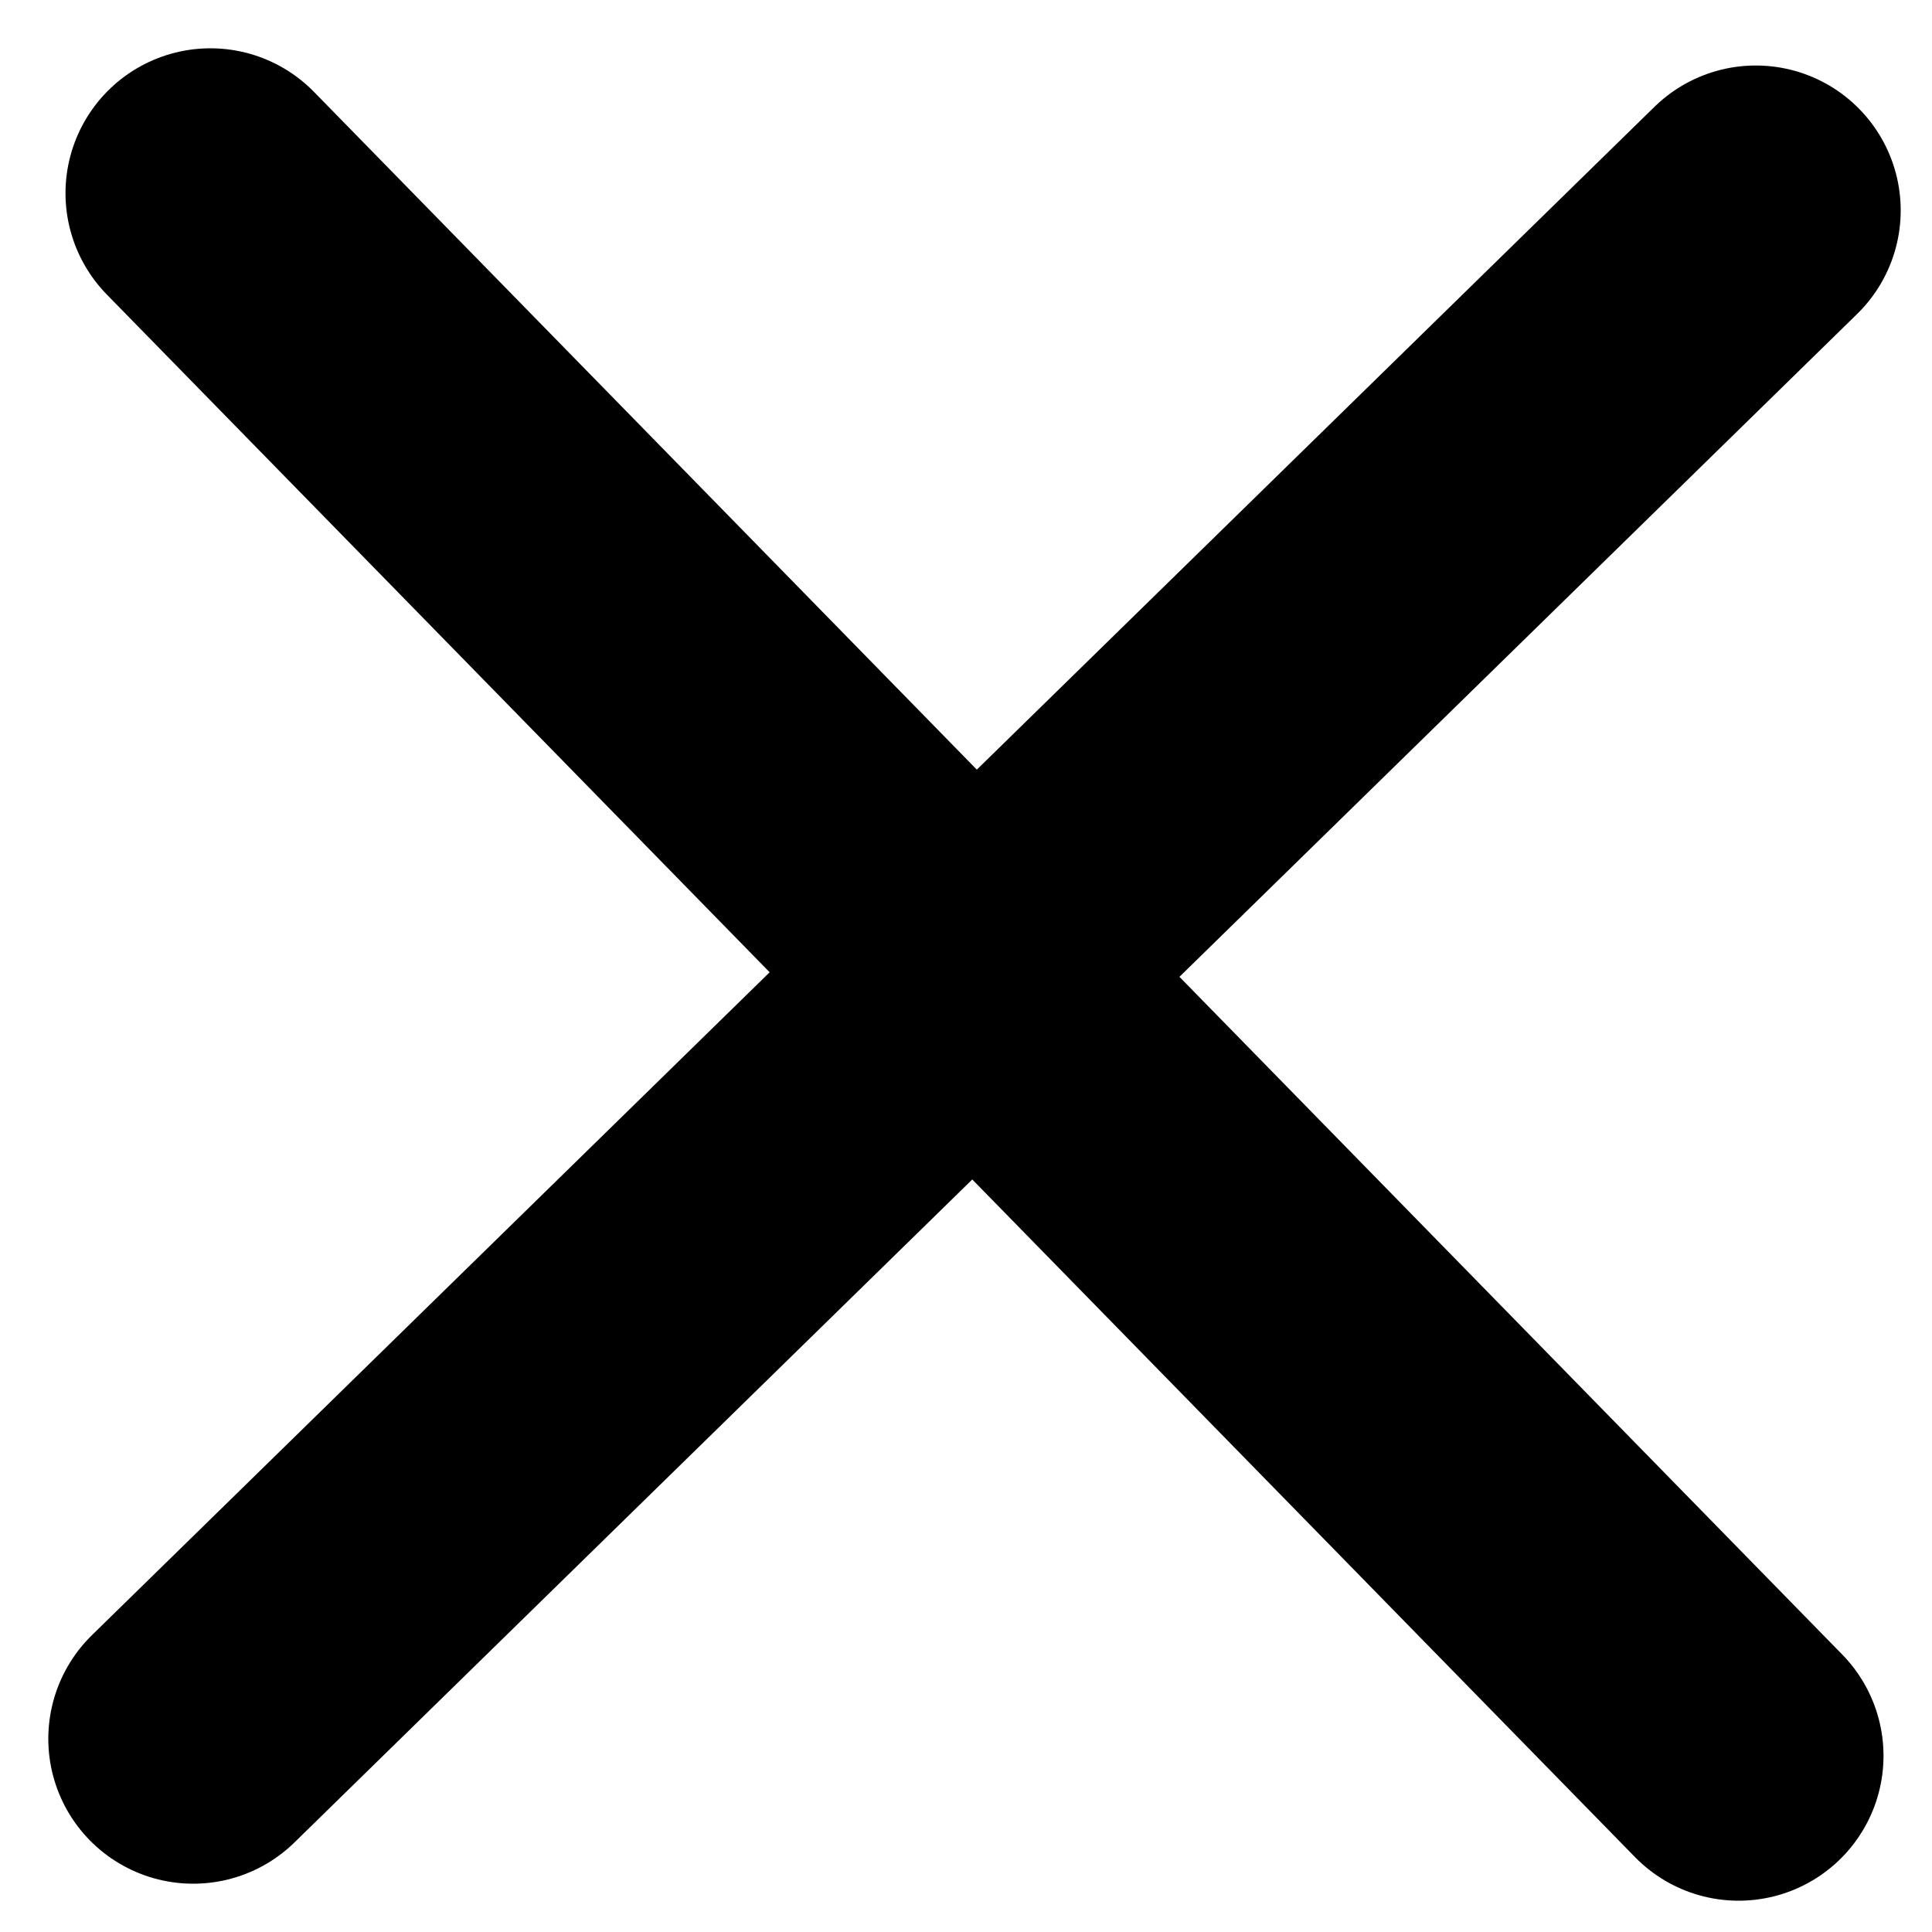
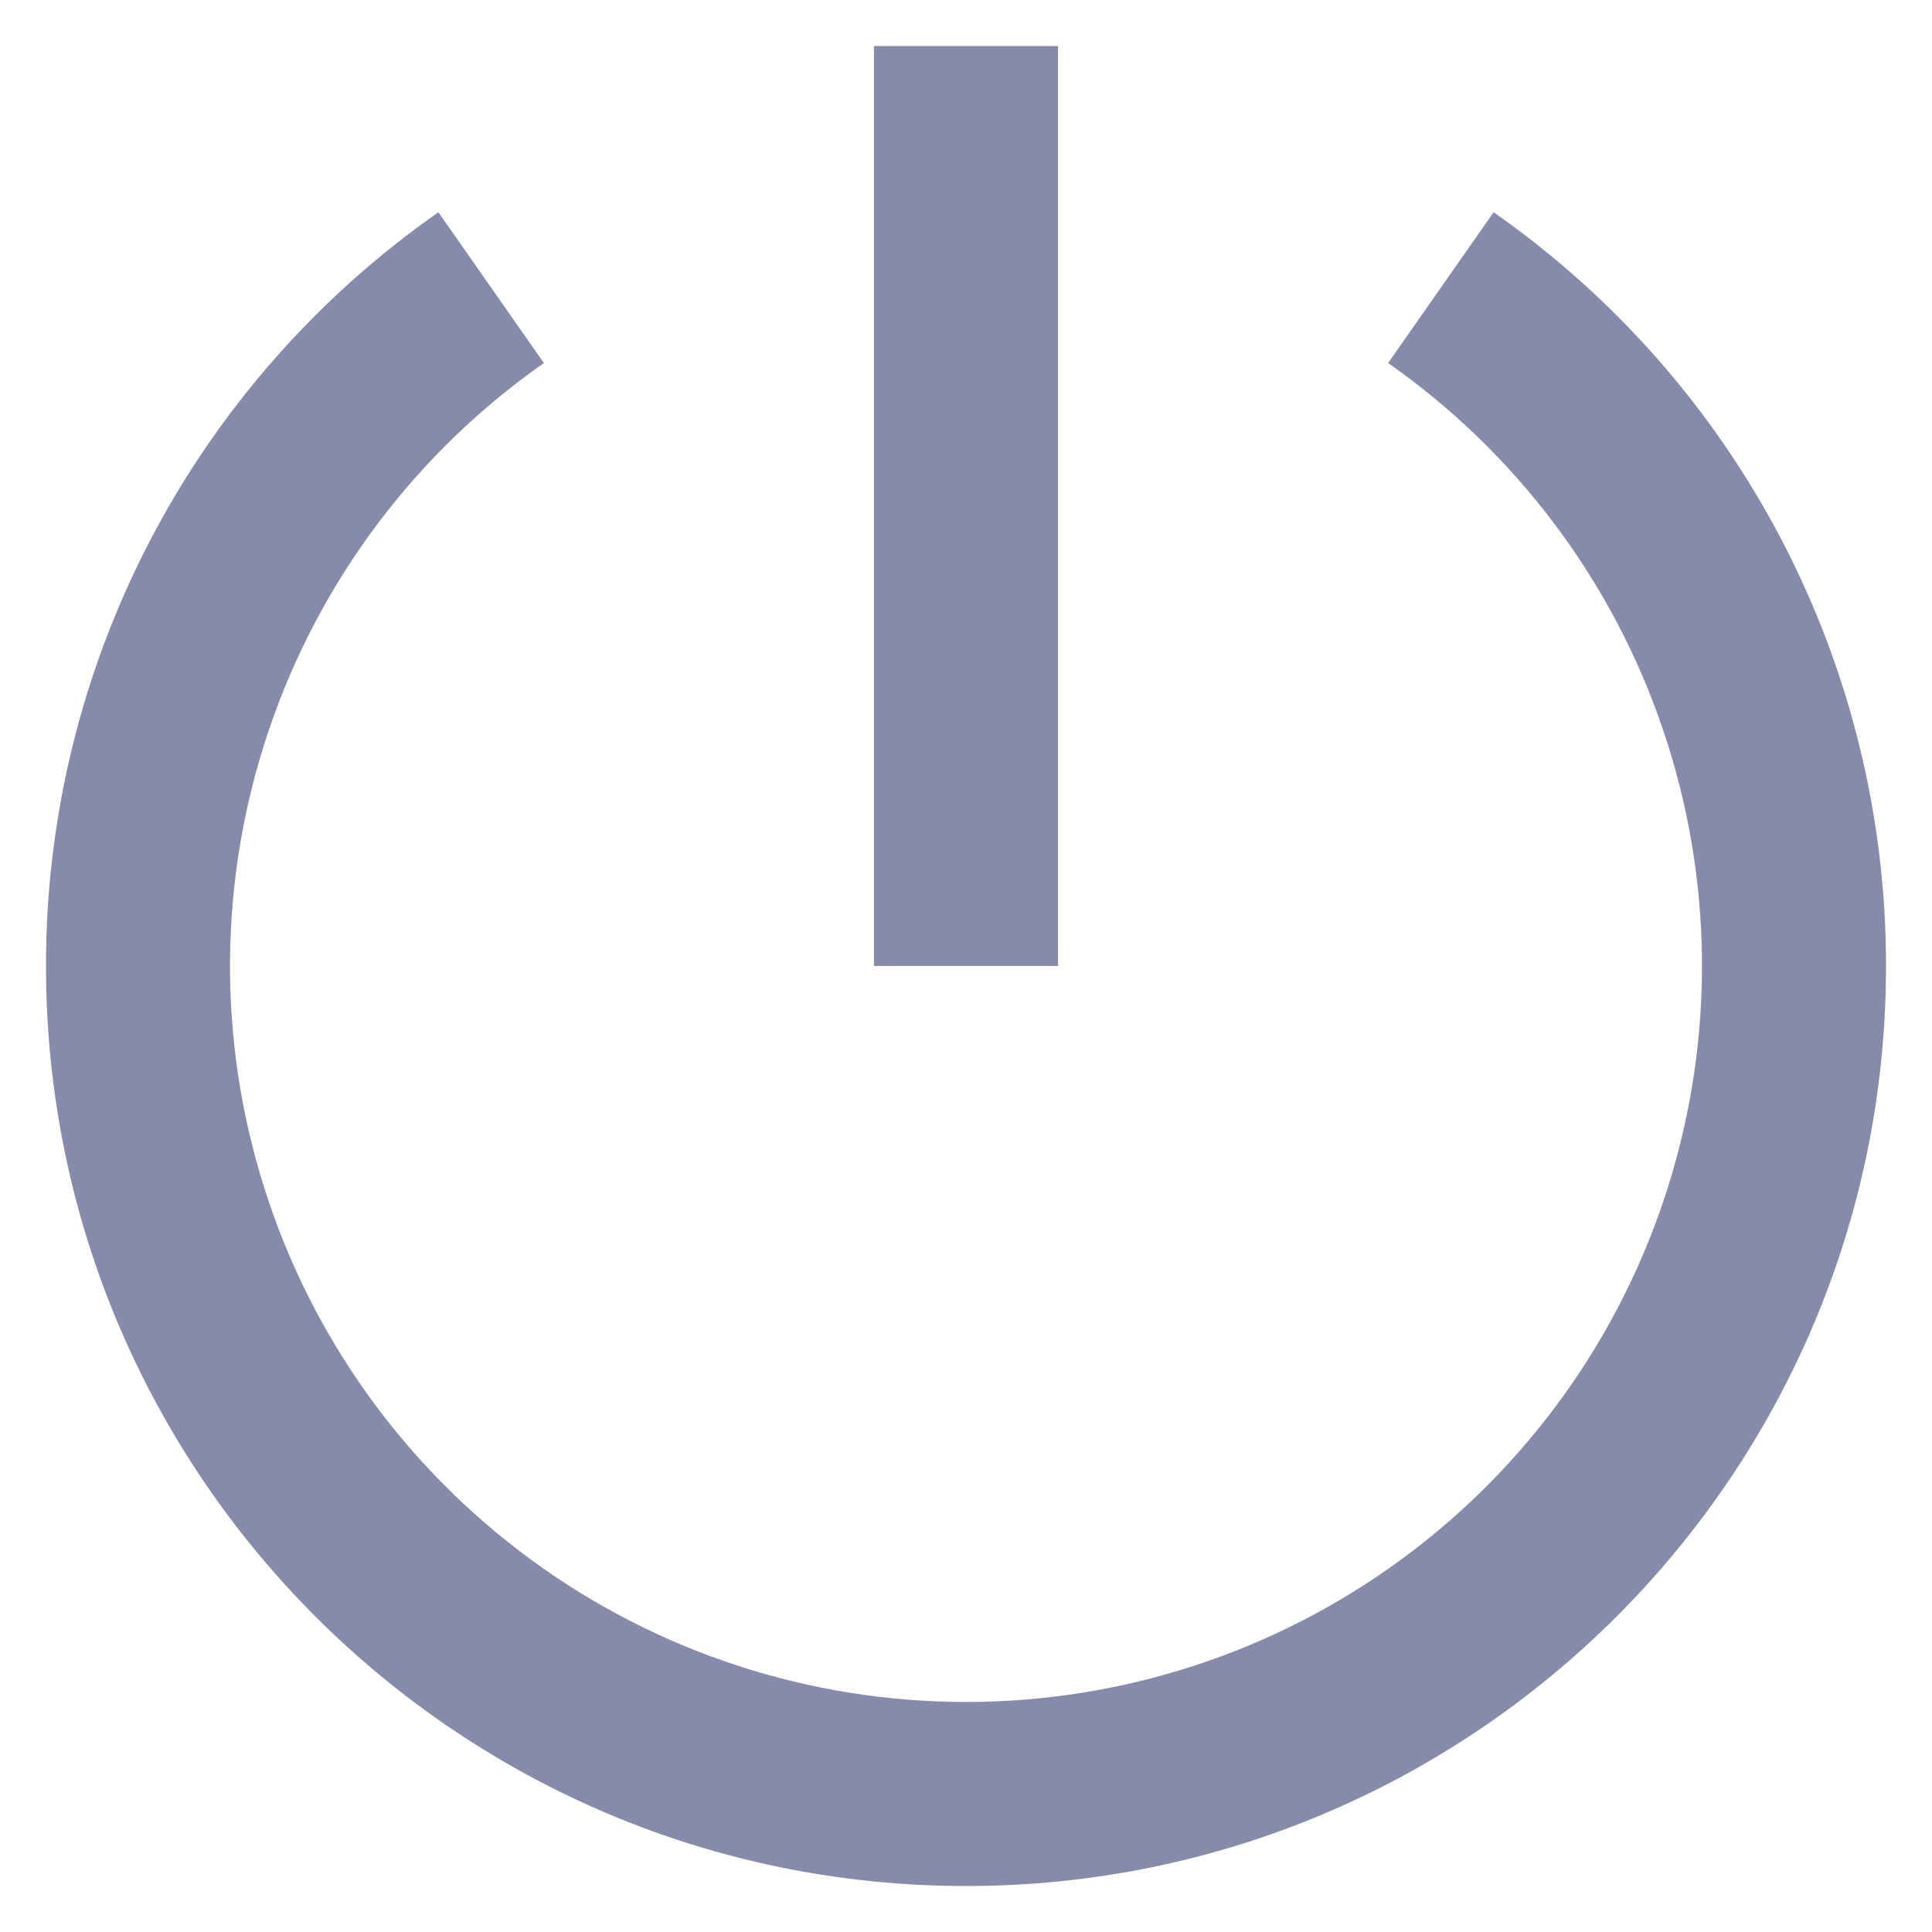
- <svg xmlns="http://www.w3.org/2000/svg" width="10" height="10" viewBox="0 0 10 10" fill="none">
-   <path d="M9.088 1.089L1 9M1.089 1L8.999 9.088" stroke="black" stroke-width="1.5" stroke-linecap="round" stroke-linejoin="round" />
+ <svg xmlns="http://www.w3.org/2000/svg" width="35" height="35" viewBox="0 0 35 35" fill="none">
+   <path d="M7.942 3.845L9.853 6.577C7.53 8.203 5.786 10.527 4.875 13.213C3.963 15.898 3.931 18.804 4.784 21.508C5.636 24.213 7.329 26.575 9.616 28.252C11.902 29.929 14.664 30.833 17.5 30.833C20.336 30.833 23.098 29.929 25.384 28.252C27.671 26.575 29.364 24.213 30.216 21.508C31.069 18.804 31.037 15.898 30.125 13.213C29.214 10.527 27.47 8.203 25.147 6.577L27.058 3.845C29.255 5.381 31.048 7.424 32.286 9.801C33.523 12.179 34.169 14.82 34.167 17.5C34.167 26.705 26.705 34.167 17.5 34.167C8.295 34.167 0.833 26.705 0.833 17.5C0.831 14.82 1.477 12.179 2.714 9.801C3.952 7.424 5.745 5.381 7.942 3.845ZM15.833 17.5V0.833H19.167V17.5H15.833Z" fill="#0F1959" fill-opacity="0.5" />
</svg>
